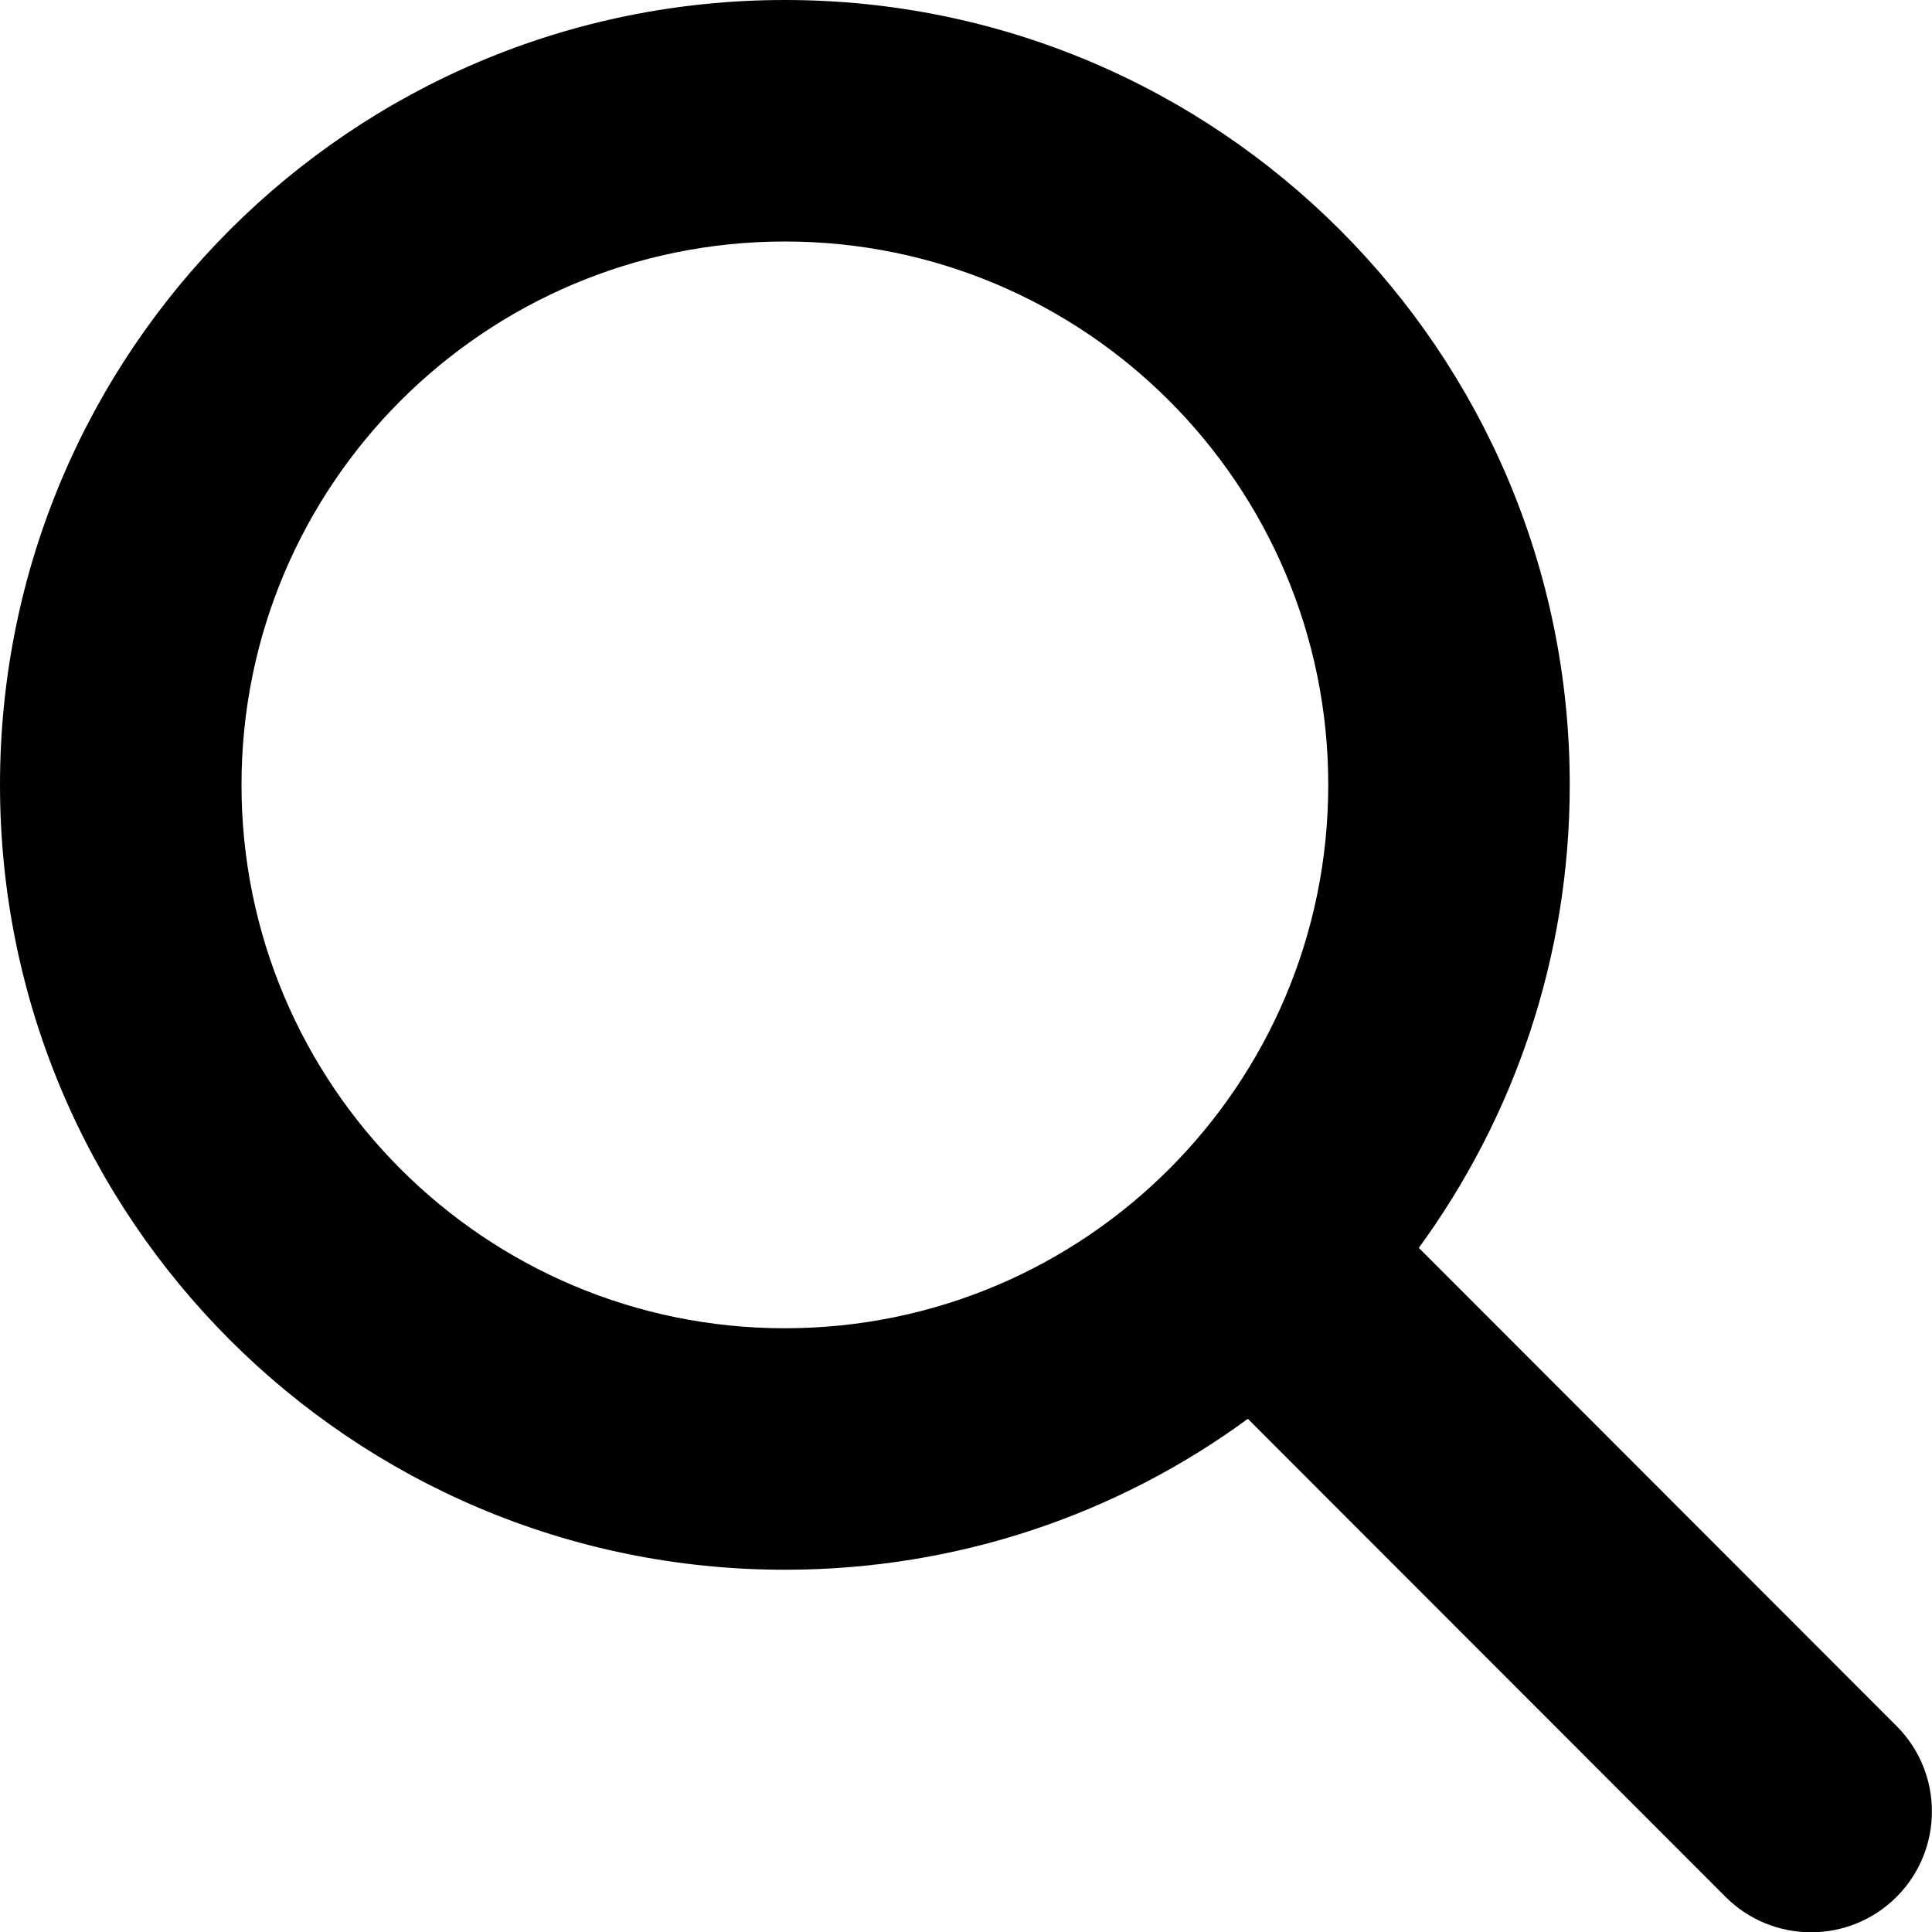
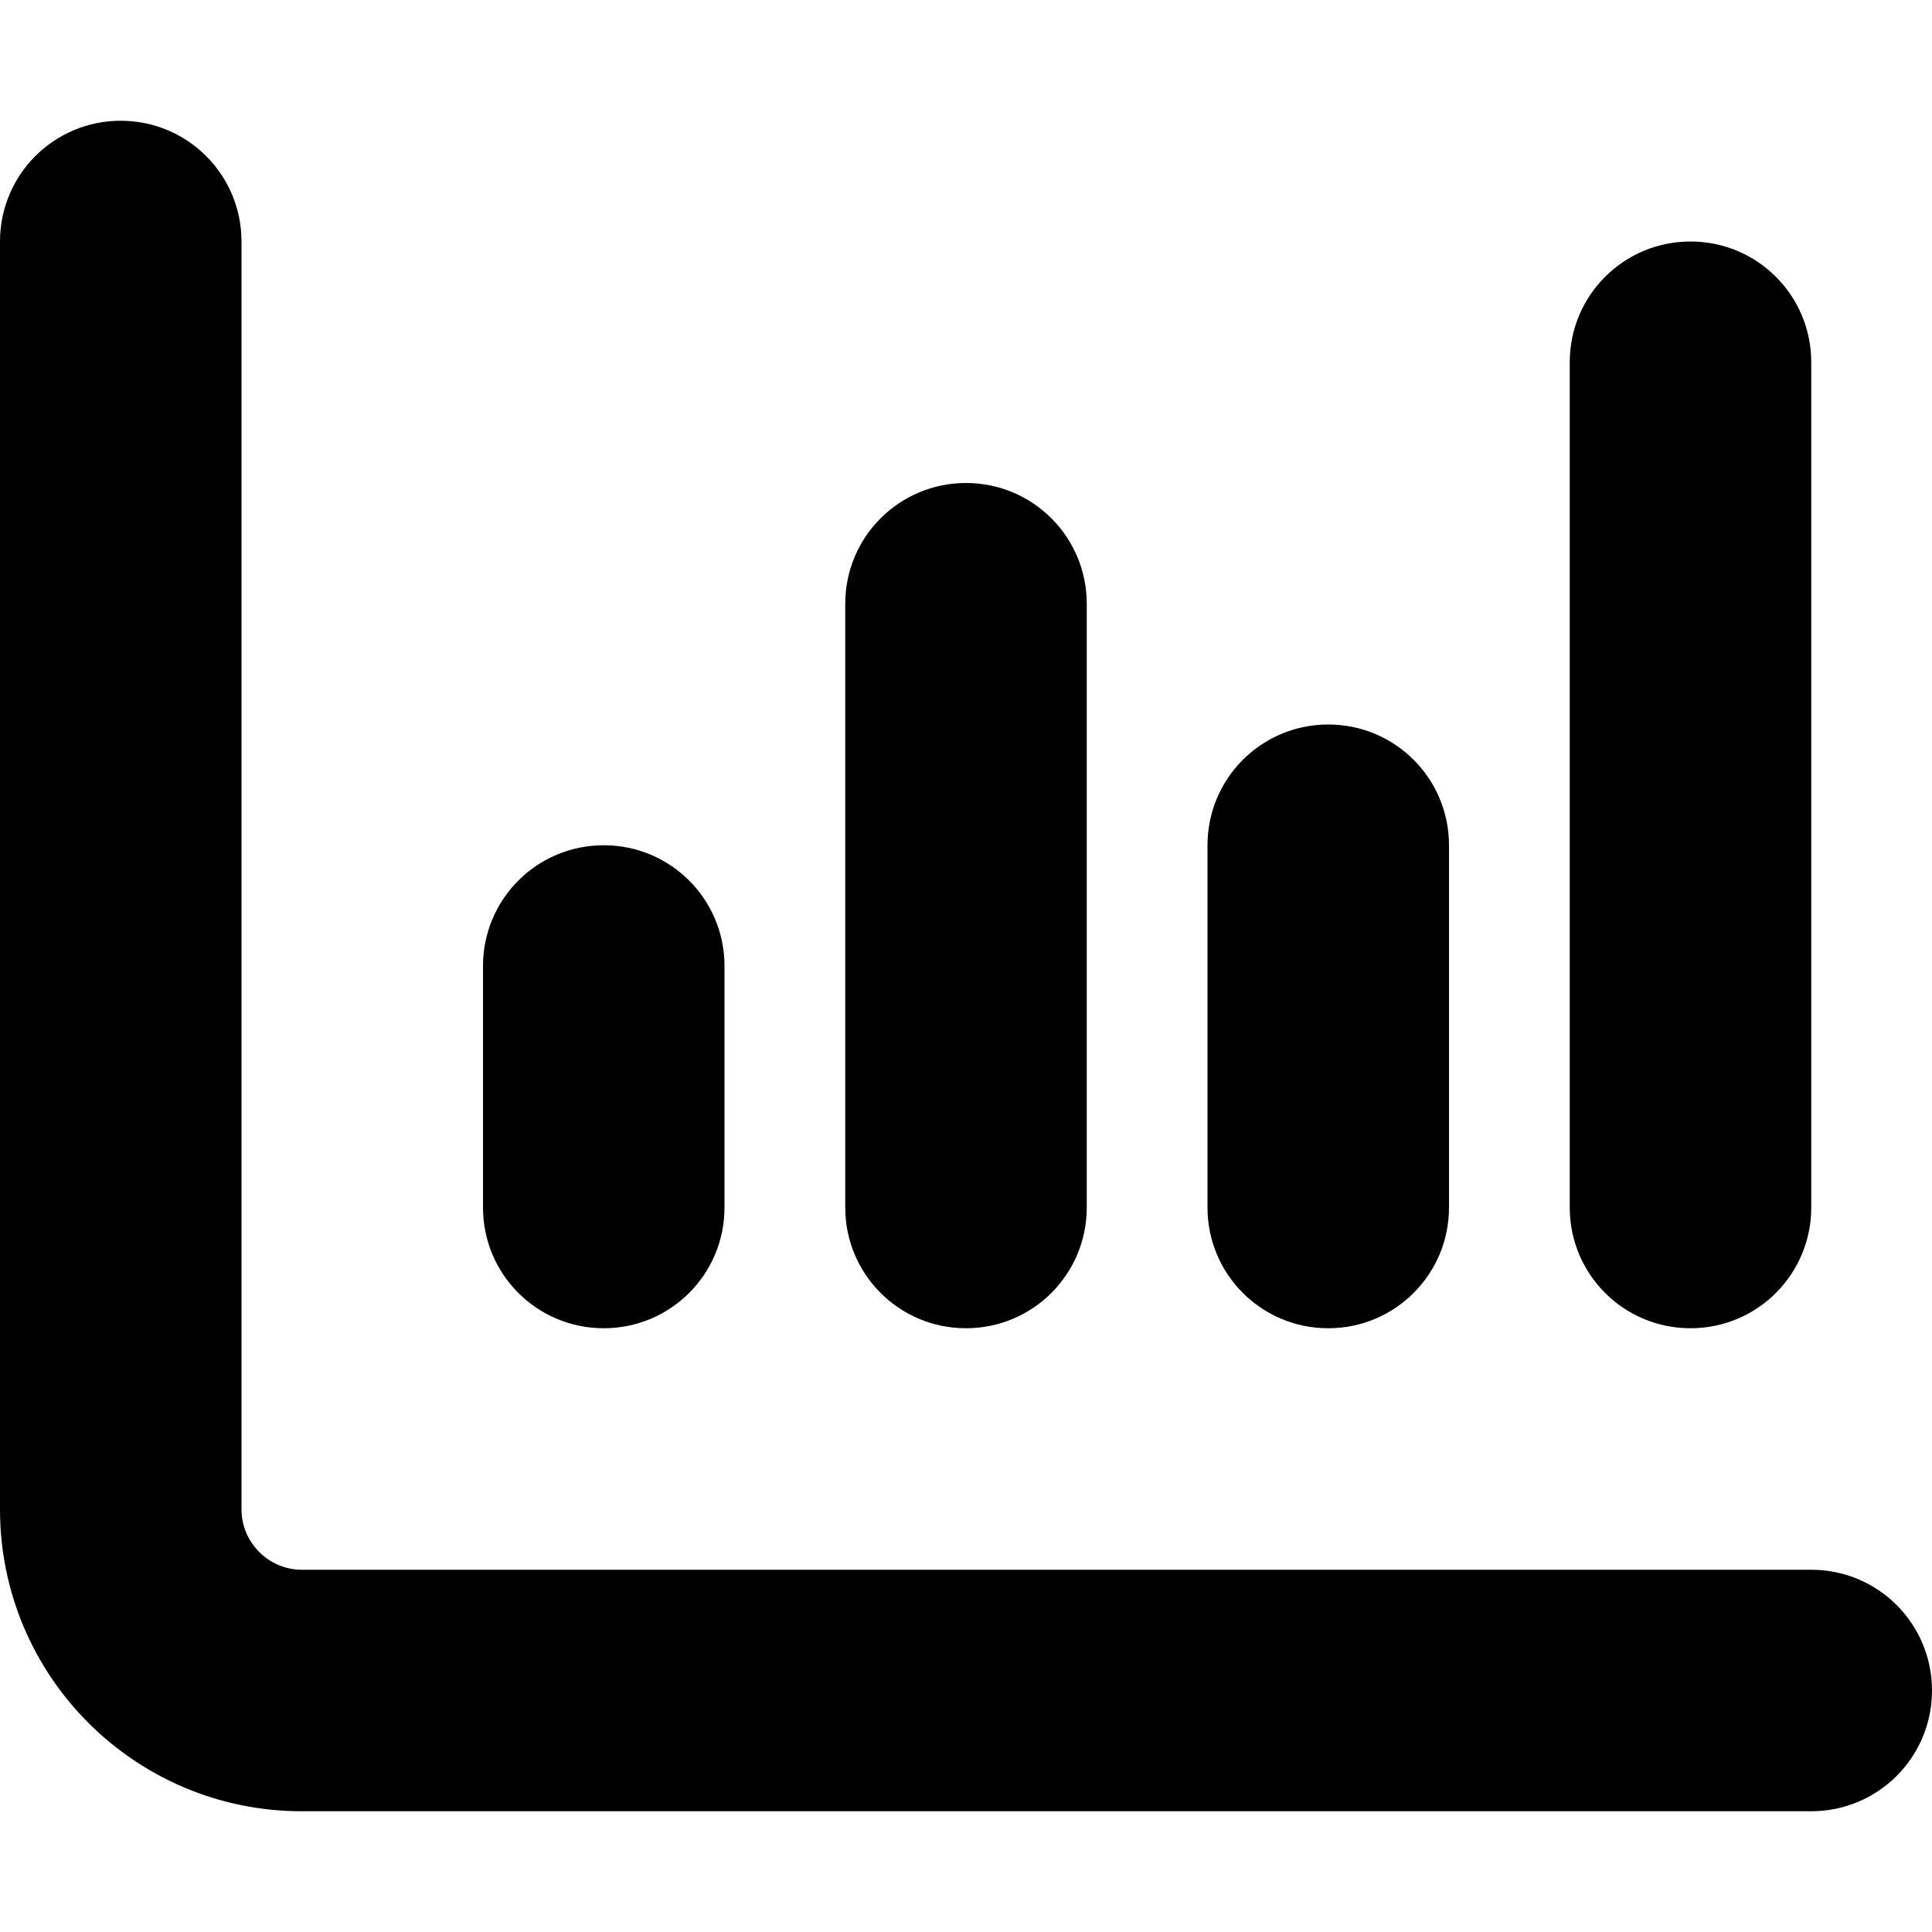
- <svg xmlns="http://www.w3.org/2000/svg" viewBox="0 0 512 512" preserveAspectRatio="xMinYMid meet">
-   <path d="M416 208c0 45.9-14.9 88.3-40 122.7L502.6 457.4c12.5 12.5 12.5 32.8 0 45.3s-32.8 12.5-45.3 0L330.7 376c-34.4 25.2-76.8 40-122.7 40C93.1 416 0 322.9 0 208S93.1 0 208 0S416 93.1 416 208zM208 352a144 144 0 1 0 0-288 144 144 0 1 0 0 288z" />
+ <svg xmlns="http://www.w3.org/2000/svg" height="1em" viewBox="0 0 512 512" preserveAspectRatio="xMinYMid meet">
+   <path d="M32 32c17.7 0 32 14.3 32 32V400c0 8.8 7.2 16 16 16H480c17.7 0 32 14.3 32 32s-14.3 32-32 32H80c-44.2 0-80-35.8-80-80V64C0 46.3 14.3 32 32 32zM160 224c17.7 0 32 14.3 32 32v64c0 17.7-14.3 32-32 32s-32-14.3-32-32V256c0-17.7 14.3-32 32-32zm128-64V320c0 17.7-14.3 32-32 32s-32-14.3-32-32V160c0-17.7 14.3-32 32-32s32 14.3 32 32zm64 32c17.7 0 32 14.3 32 32v96c0 17.7-14.3 32-32 32s-32-14.3-32-32V224c0-17.7 14.3-32 32-32zM480 96V320c0 17.7-14.3 32-32 32s-32-14.3-32-32V96c0-17.7 14.3-32 32-32s32 14.3 32 32z" />
</svg>
